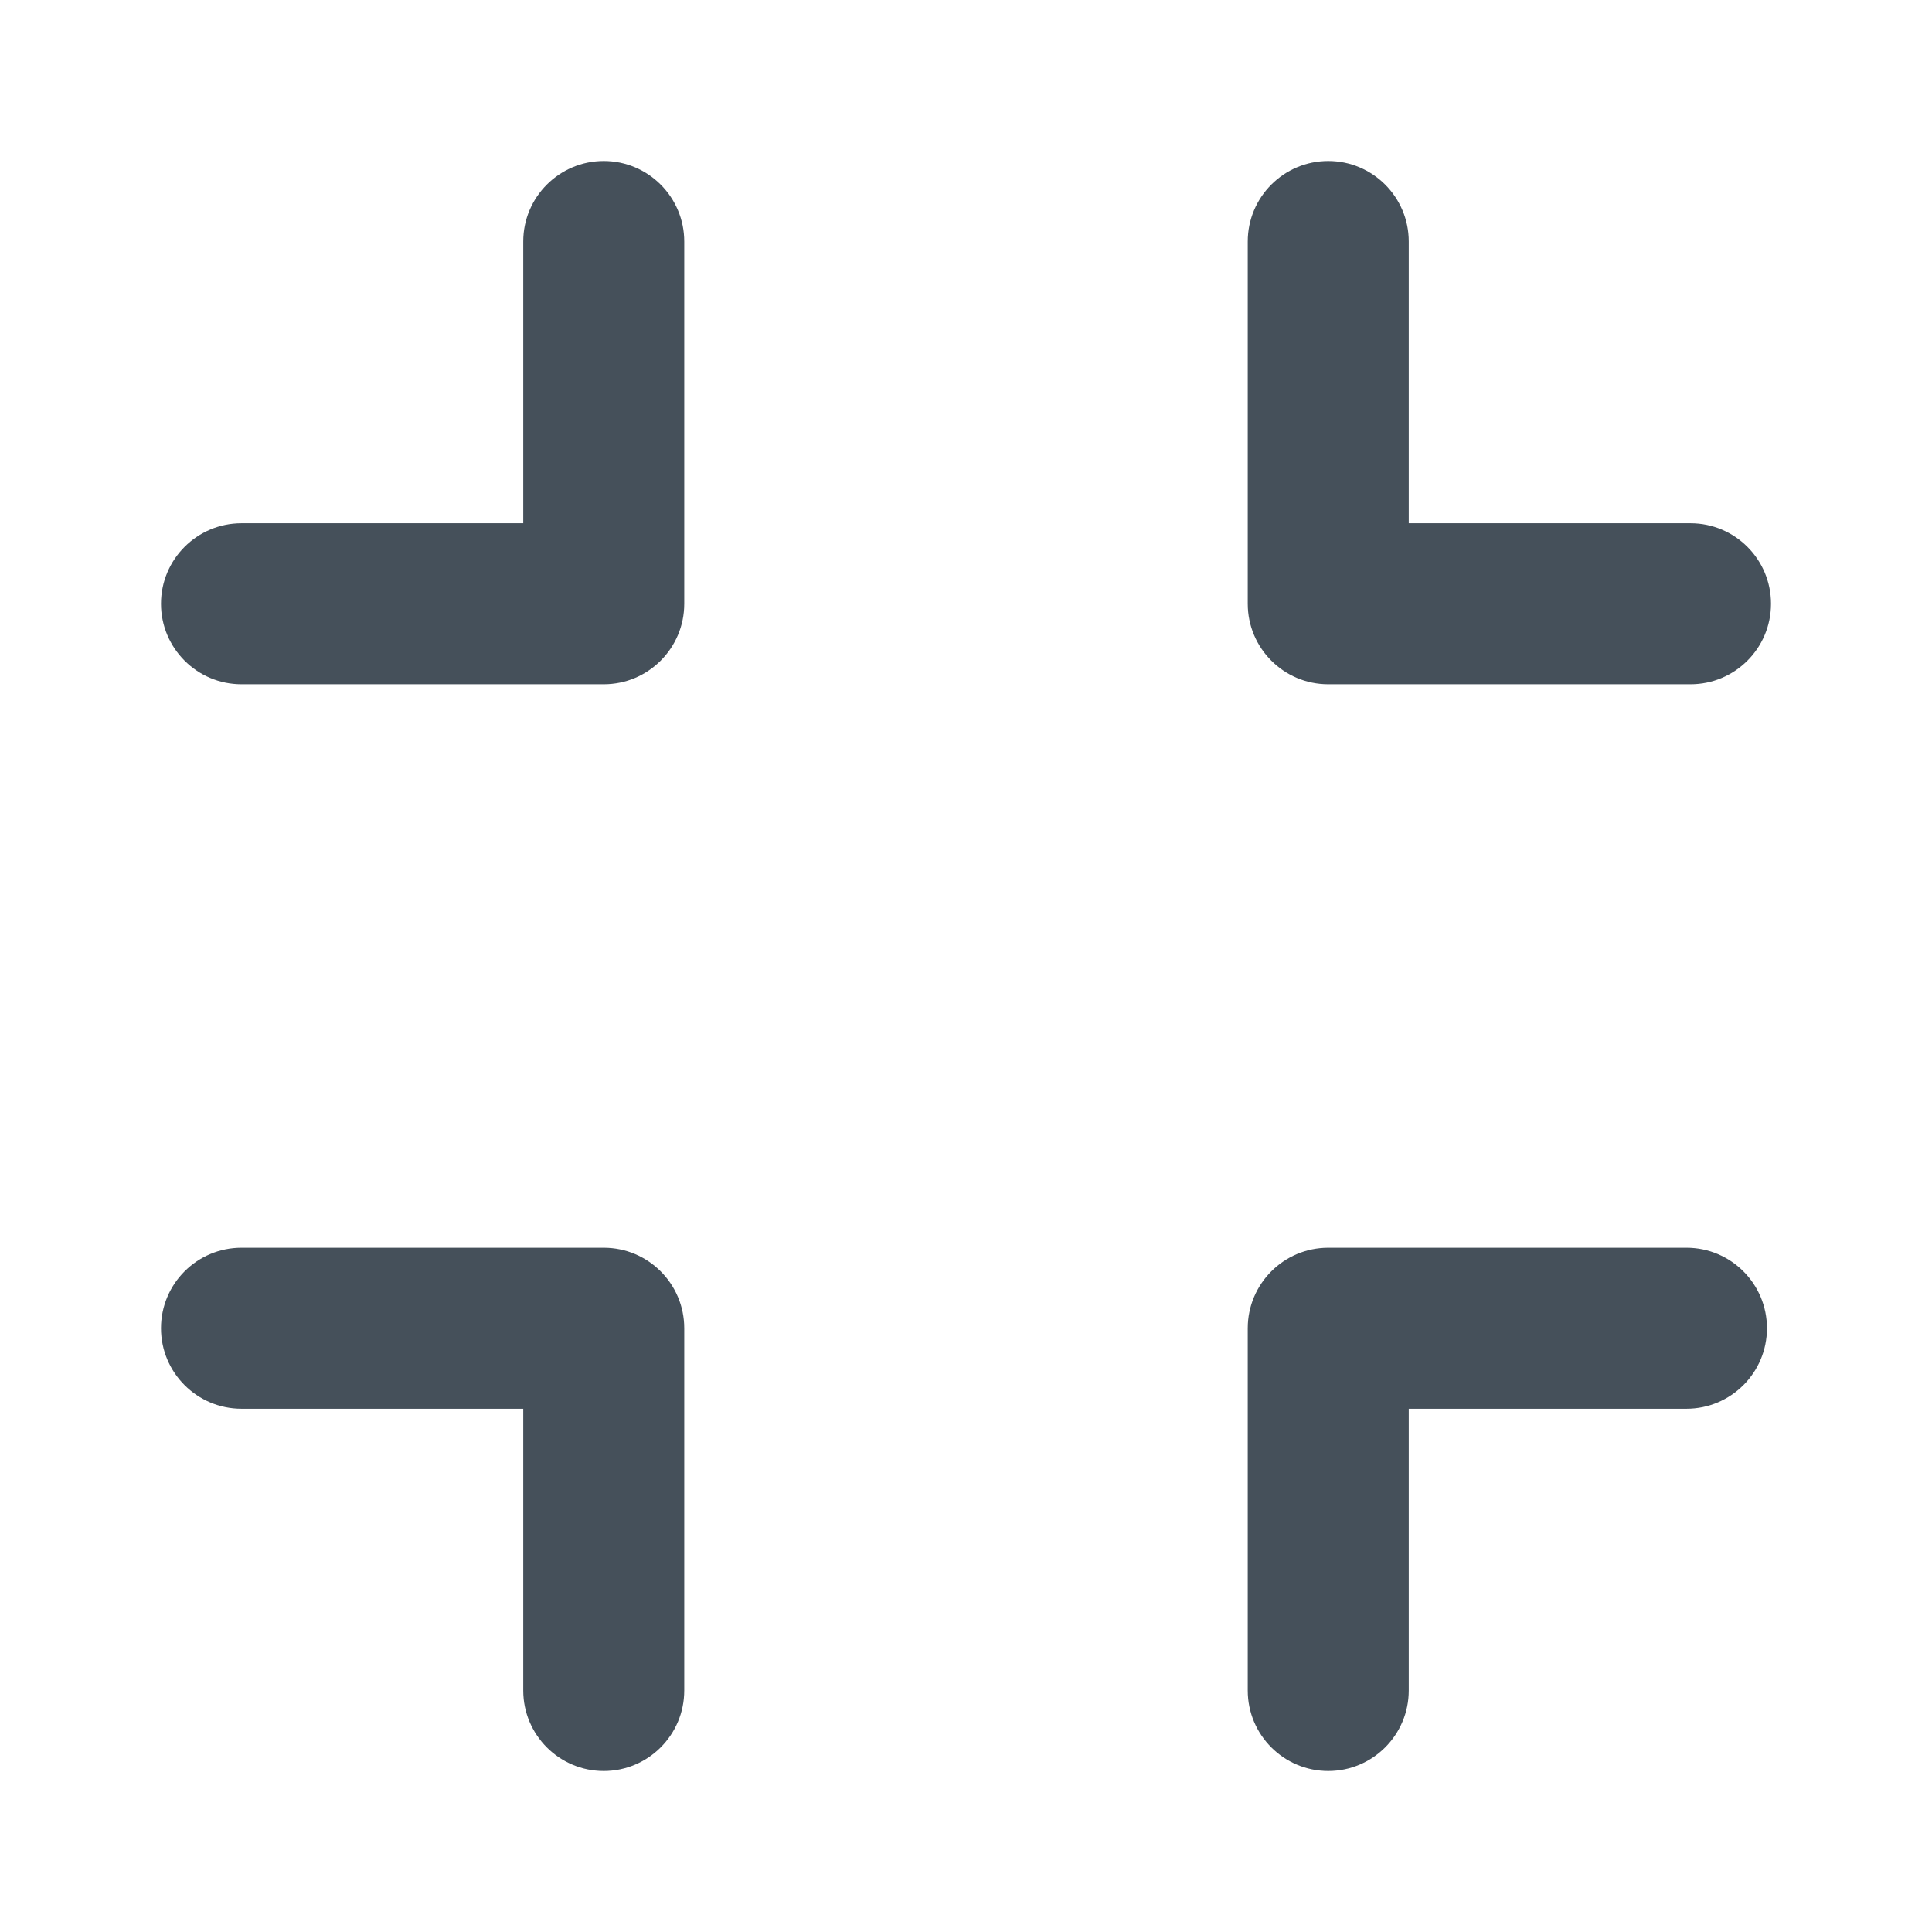
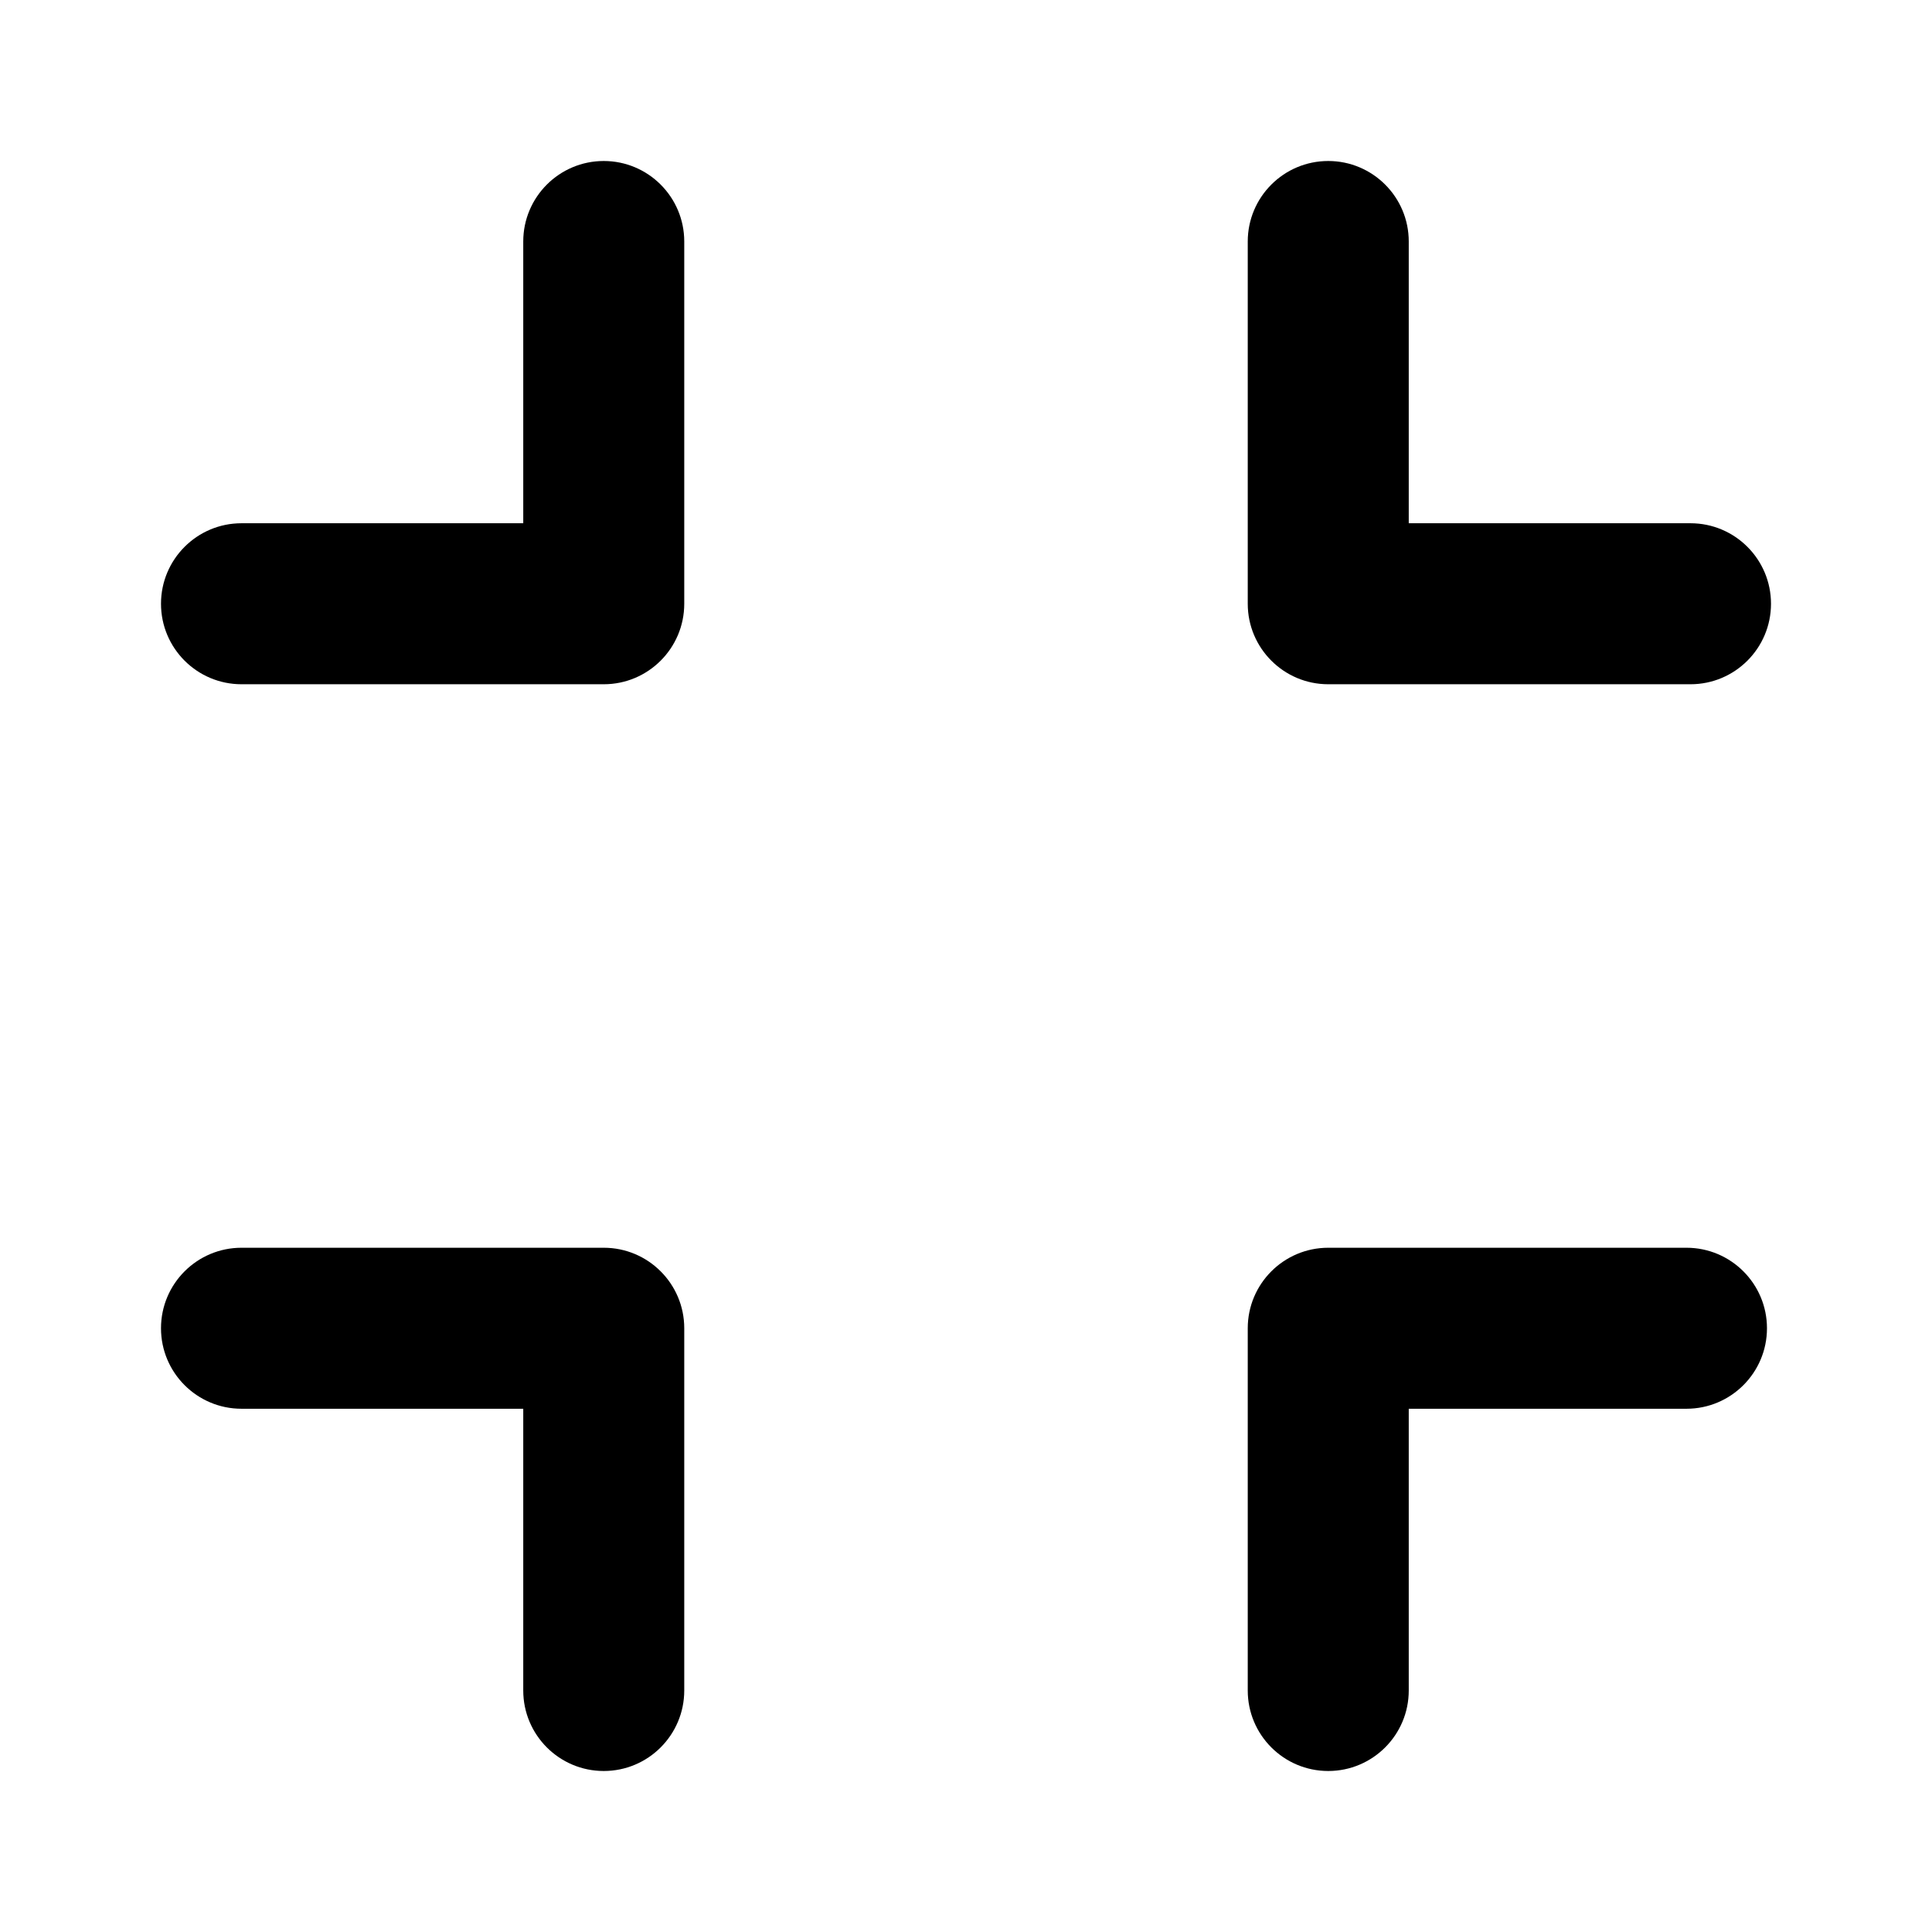
- <svg xmlns="http://www.w3.org/2000/svg" width="24" height="24" viewBox="0 0 24 24" fill="none">
-   <path fill-rule="evenodd" clip-rule="evenodd" d="M16.5 2C17.052 2 17.5 2.448 17.5 3V6.5H21C21.552 6.5 22 6.948 22 7.5C22 8.052 21.552 8.5 21 8.5H16.5C15.948 8.5 15.5 8.052 15.5 7.5V3C15.5 2.448 15.948 2 16.5 2Z" fill="#313D49" fill-opacity="0.9" />
-   <path fill-rule="evenodd" clip-rule="evenodd" d="M7.5 2C8.052 2 8.5 2.448 8.5 3V7.5C8.5 8.052 8.052 8.5 7.5 8.5H3C2.448 8.5 2 8.052 2 7.5C2 6.948 2.448 6.5 3 6.5H6.5V3C6.5 2.448 6.948 2 7.5 2Z" fill="#313D49" fill-opacity="0.9" />
-   <path fill-rule="evenodd" clip-rule="evenodd" d="M2 16.5C2 15.948 2.448 15.5 3 15.5H7.5C8.052 15.5 8.5 15.948 8.5 16.5V21C8.5 21.552 8.052 22 7.5 22C6.948 22 6.5 21.552 6.5 21V17.5H3C2.448 17.5 2 17.052 2 16.5Z" fill="#313D49" fill-opacity="0.9" />
-   <path fill-rule="evenodd" clip-rule="evenodd" d="M15.5 16.5C15.5 15.948 15.948 15.5 16.5 15.5H20.95C21.502 15.5 21.95 15.948 21.95 16.5C21.95 17.052 21.502 17.5 20.95 17.5H17.5V21C17.5 21.552 17.052 22 16.5 22C15.948 22 15.5 21.552 15.5 21V16.5Z" fill="#313D49" fill-opacity="0.9" />
+ <svg xmlns="http://www.w3.org/2000/svg" width="24" height="24" viewBox="0 0 24 24">
+   <path fill-rule="evenodd" clip-rule="evenodd" d="M16.5 2C17.052 2 17.5 2.448 17.5 3V6.5H21C21.552 6.5 22 6.948 22 7.5C22 8.052 21.552 8.5 21 8.5H16.5C15.948 8.5 15.5 8.052 15.5 7.5V3C15.5 2.448 15.948 2 16.5 2Z" />
+   <path fill-rule="evenodd" clip-rule="evenodd" d="M7.5 2C8.052 2 8.5 2.448 8.5 3V7.5C8.5 8.052 8.052 8.5 7.5 8.5H3C2.448 8.5 2 8.052 2 7.5C2 6.948 2.448 6.5 3 6.5H6.5V3C6.5 2.448 6.948 2 7.5 2Z" />
+   <path fill-rule="evenodd" clip-rule="evenodd" d="M2 16.5C2 15.948 2.448 15.5 3 15.5H7.5C8.052 15.5 8.5 15.948 8.5 16.5V21C8.5 21.552 8.052 22 7.5 22C6.948 22 6.5 21.552 6.5 21V17.5H3C2.448 17.5 2 17.052 2 16.5Z" />
+   <path fill-rule="evenodd" clip-rule="evenodd" d="M15.5 16.5C15.5 15.948 15.948 15.5 16.5 15.5H20.95C21.502 15.5 21.95 15.948 21.95 16.5C21.95 17.052 21.502 17.5 20.95 17.5H17.5V21C17.5 21.552 17.052 22 16.5 22C15.948 22 15.5 21.552 15.5 21V16.5Z" />
</svg>
